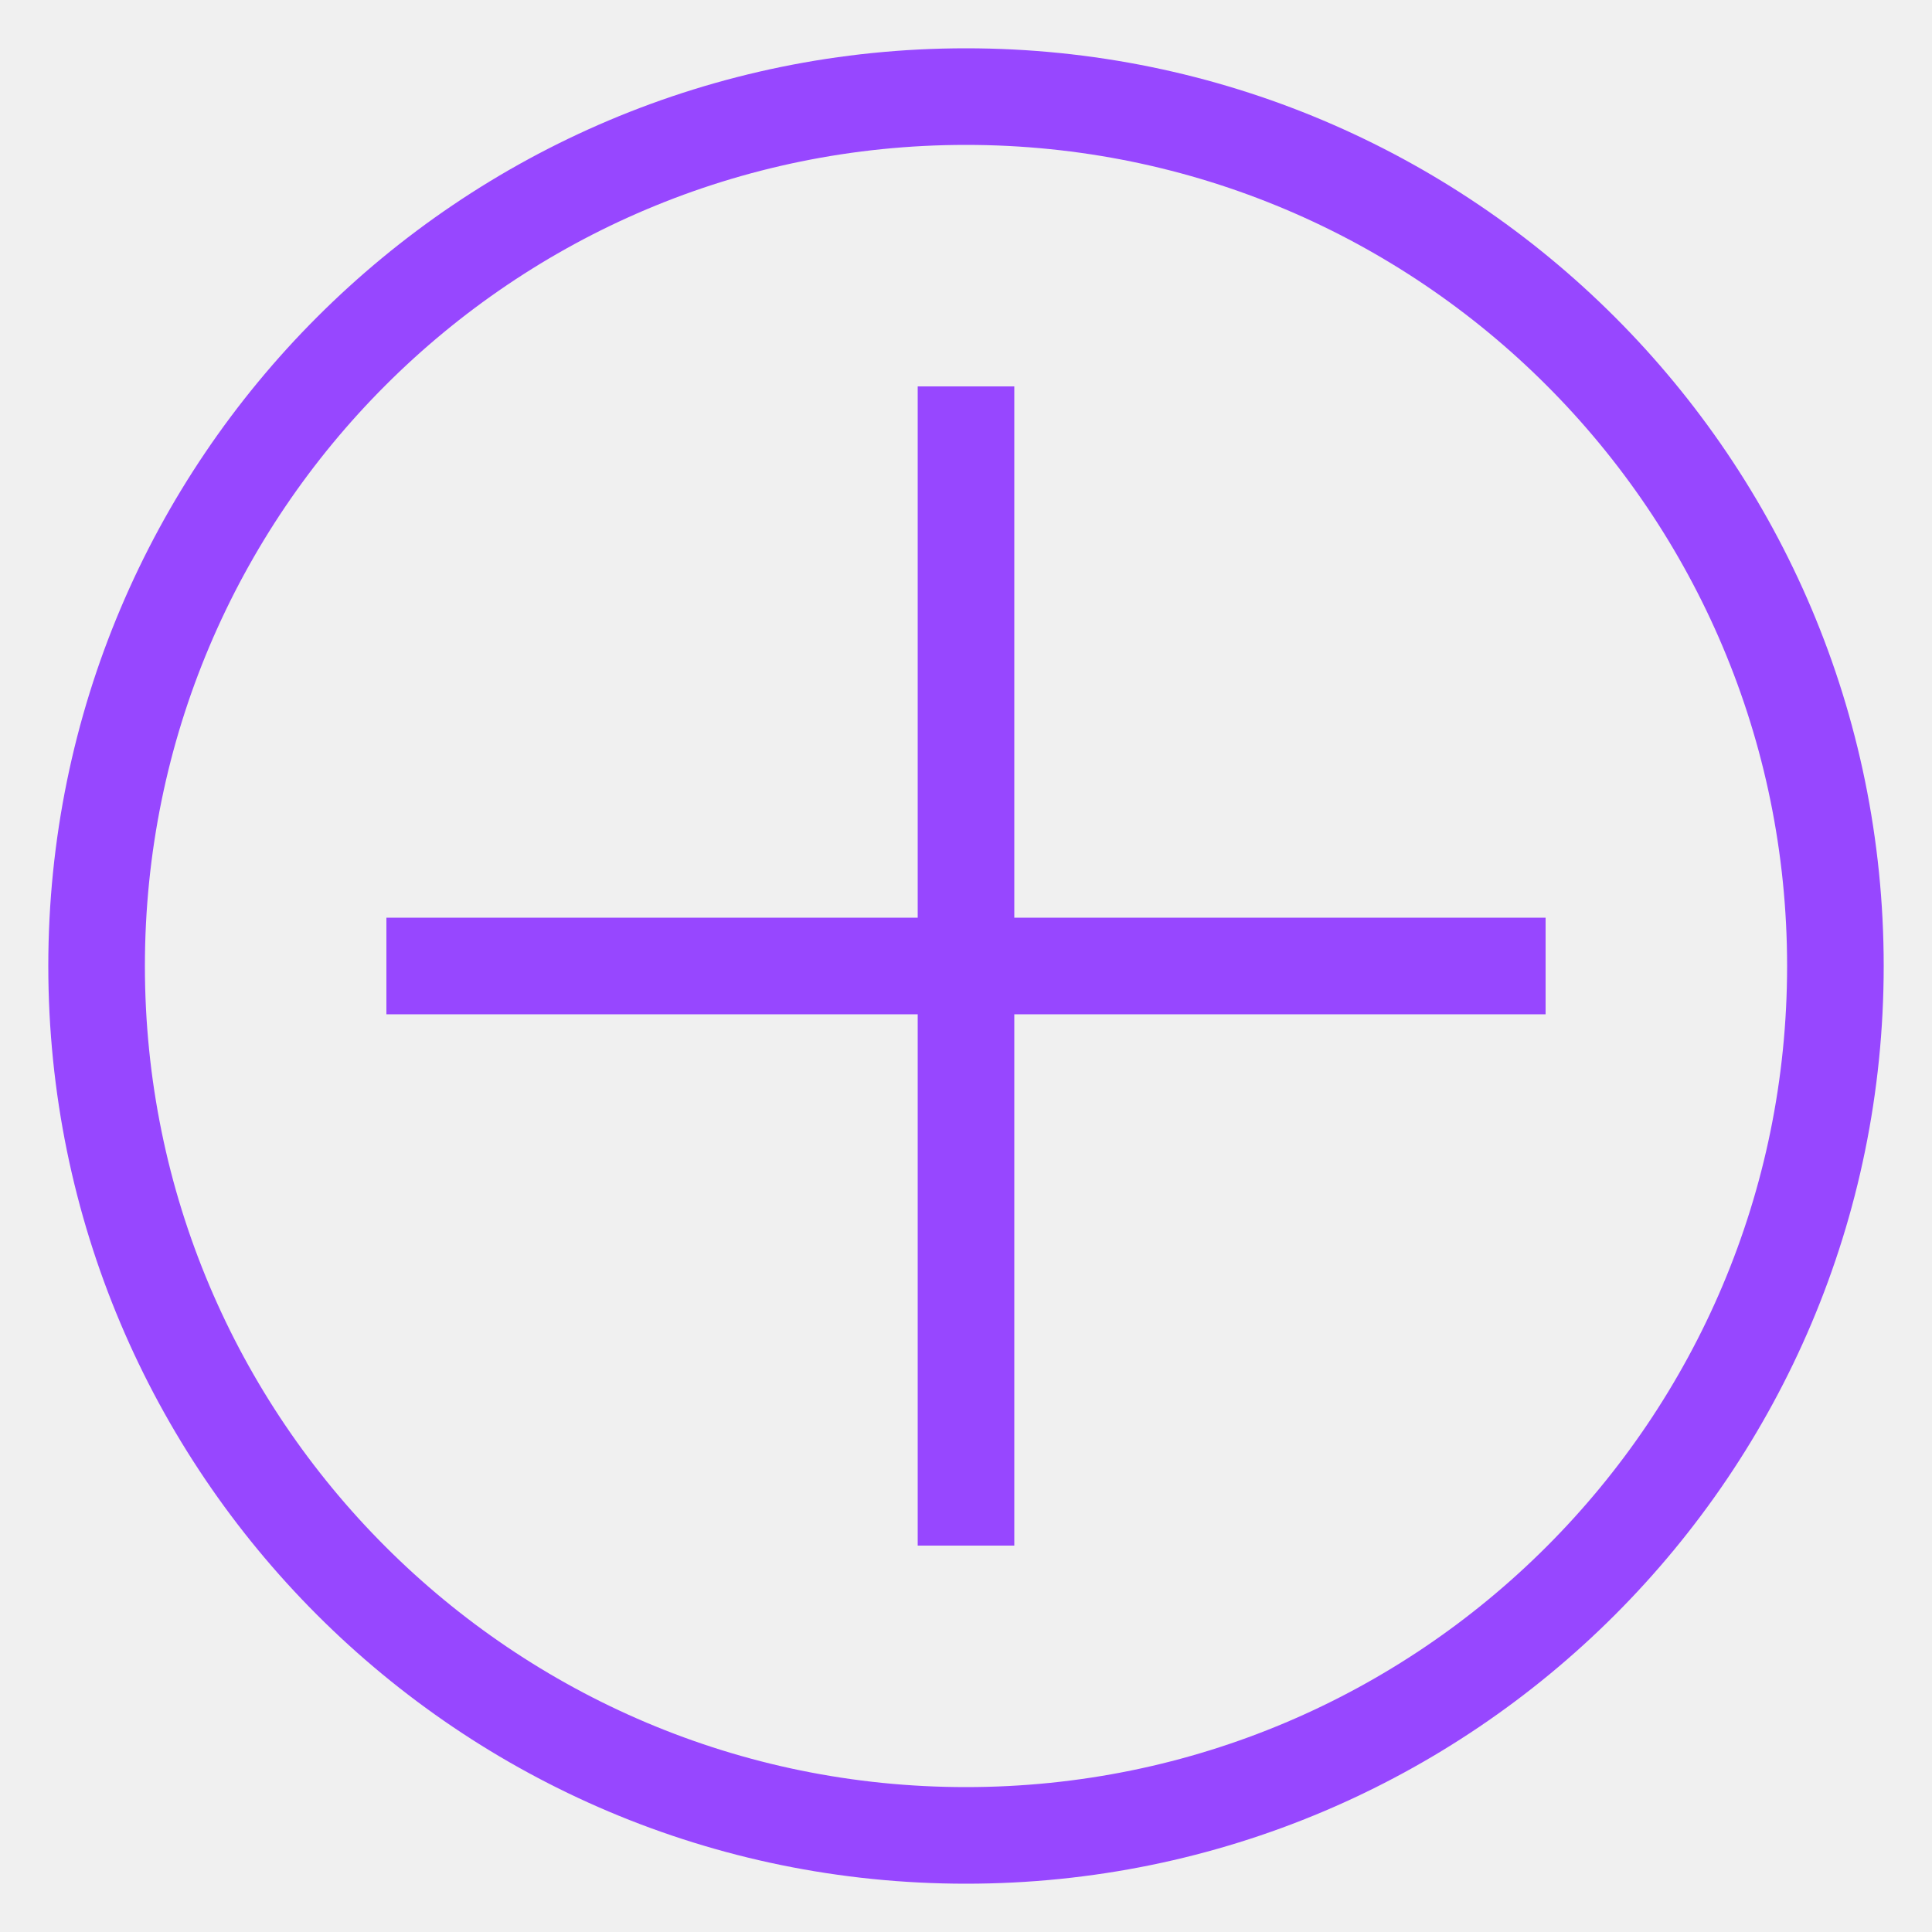
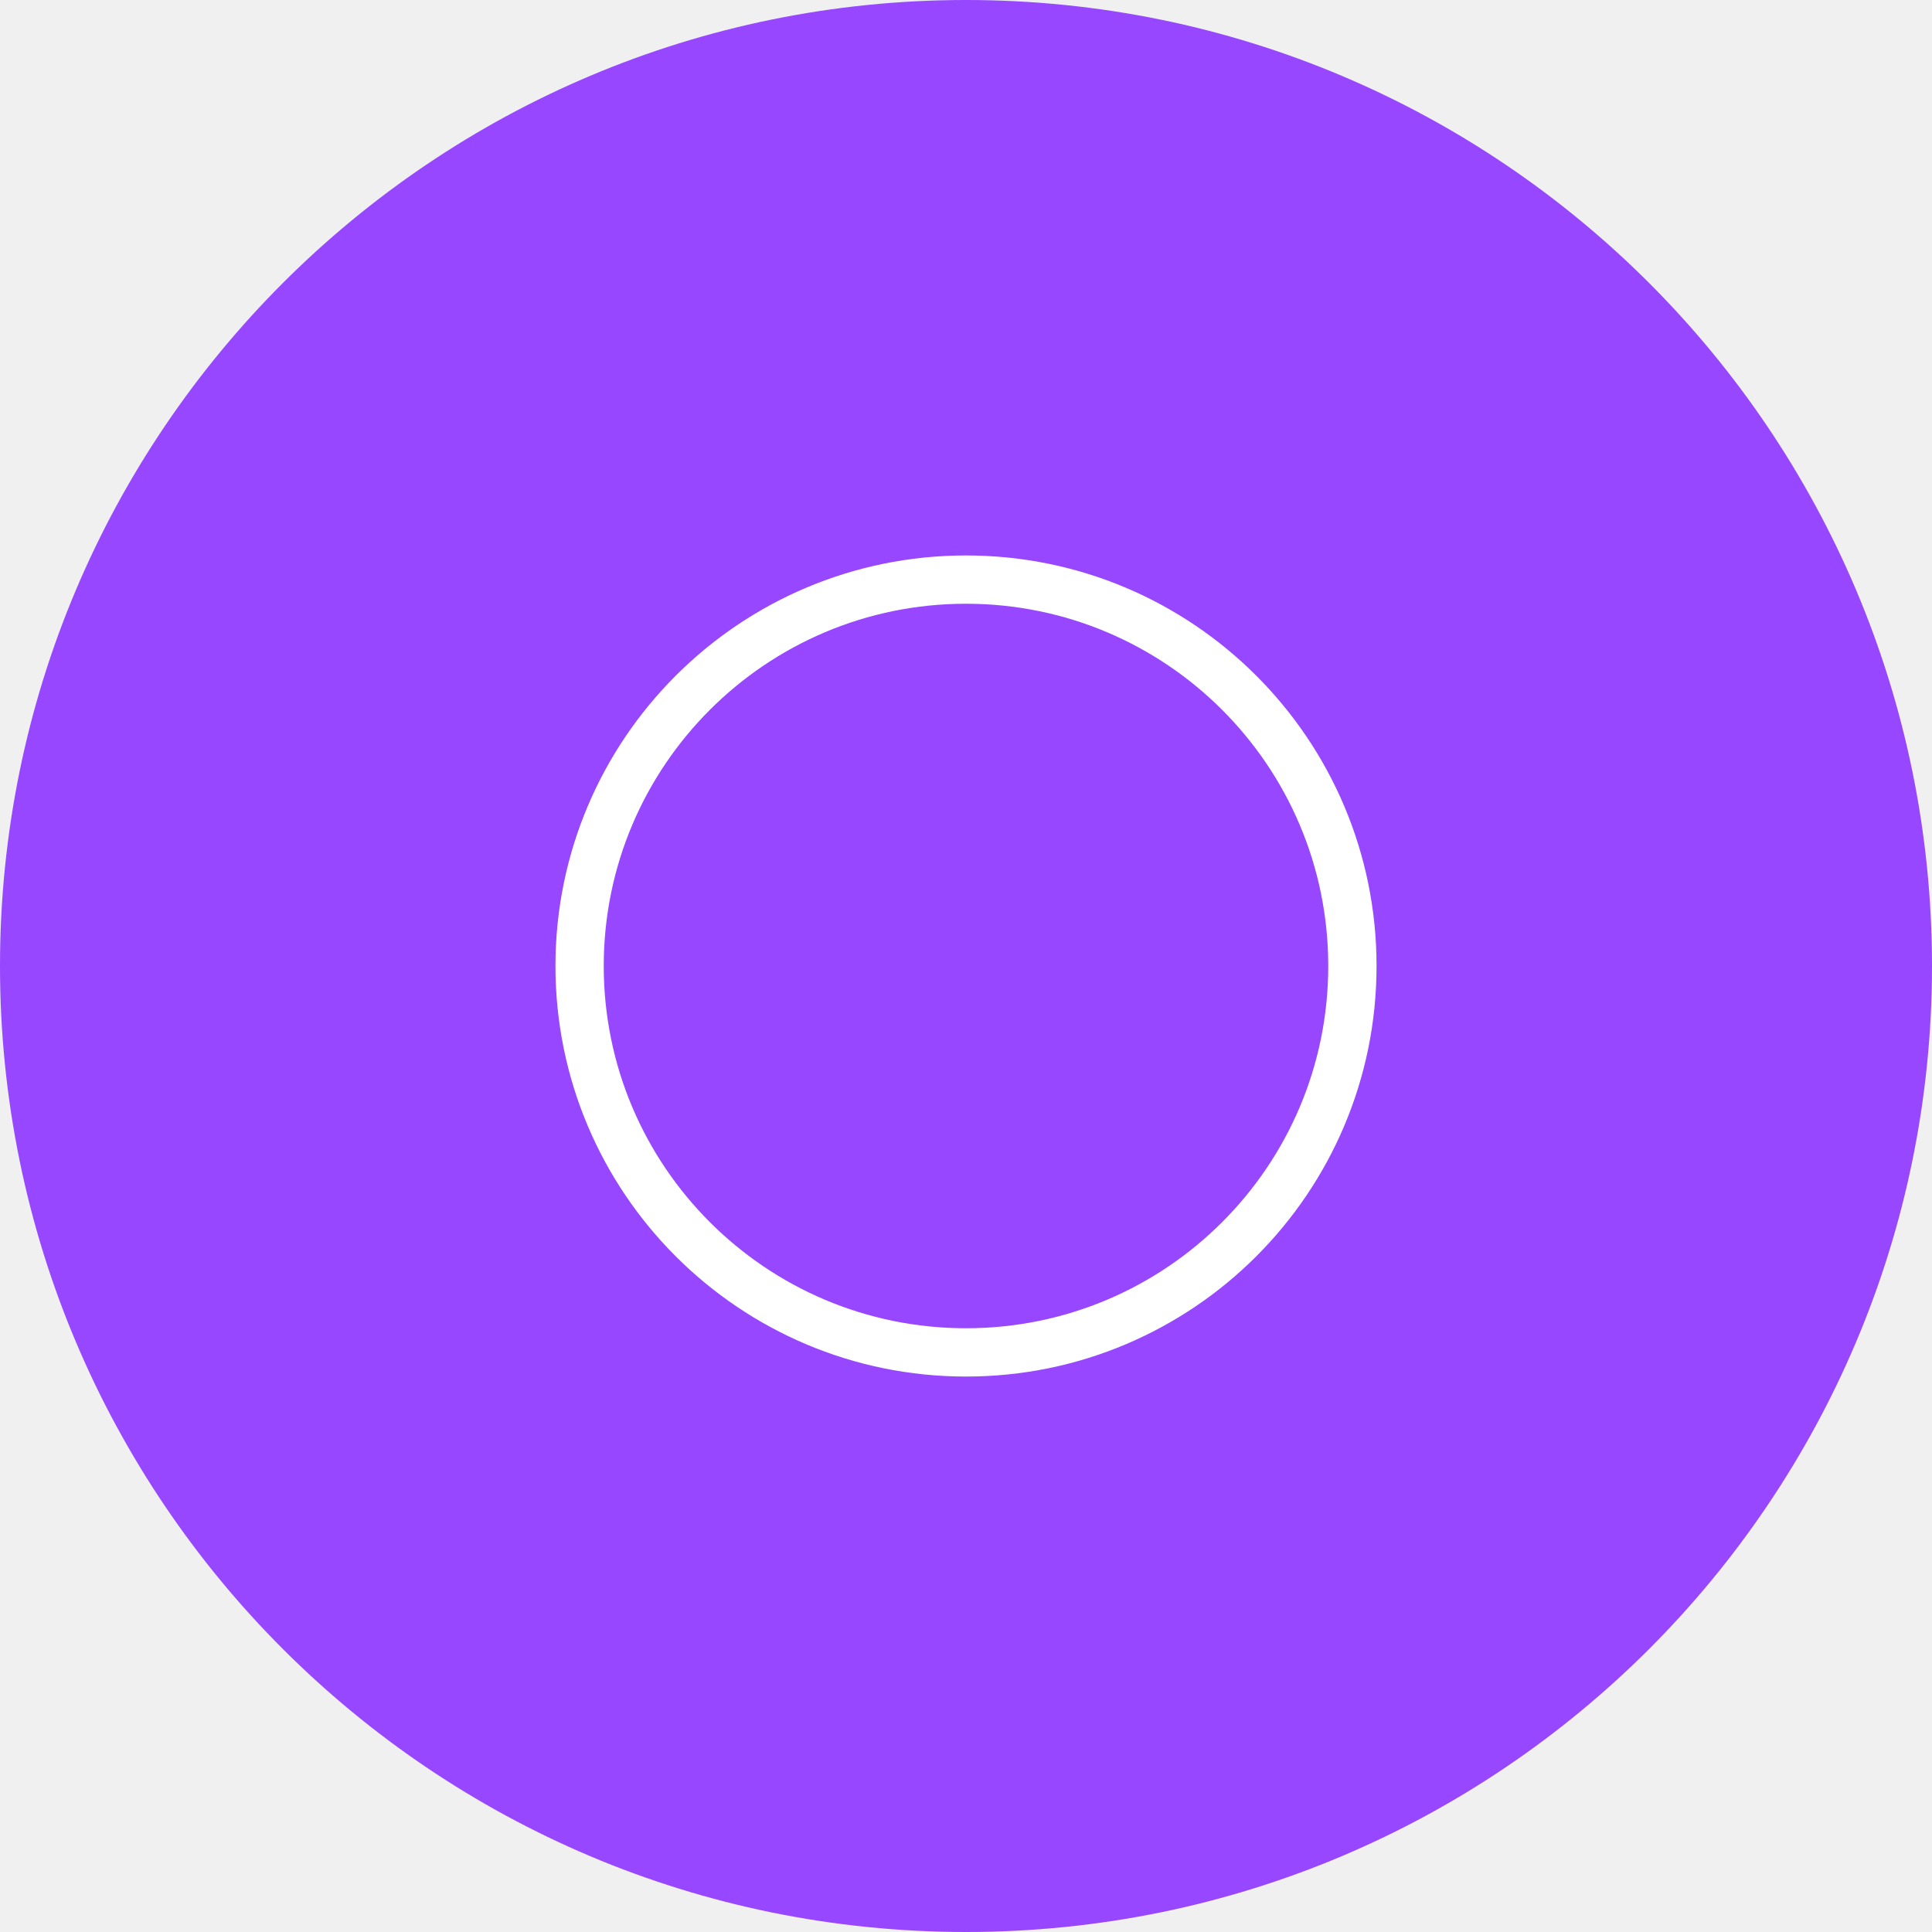
<svg xmlns="http://www.w3.org/2000/svg" width="40" height="40" viewBox="0 0 40 40" fill="none">
-   <circle cx="20" cy="20" r="18" stroke="#9747FF" stroke-width="2" />
-   <path d="M20 8L20 32" stroke="#9747FF" stroke-width="2" />
-   <path d="M8 20L32 20" stroke="#9747FF" stroke-width="2" />
+   <circle cx="20" cy="20" r="20" fill="#9747FF" />
+   <path d="M12 20C12 15.582 15.582 12 20 12C24.418 12 28 15.582 28 20C28 24.418 24.418 28 20 28" stroke="white" strokeWidth="2" strokeLinecap="round" />
+   <path d="M20 28C15.582 28 12 24.418 12 20" stroke="white" strokeWidth="2" strokeLinecap="round" strokeDasharray="2 2" />
</svg>
